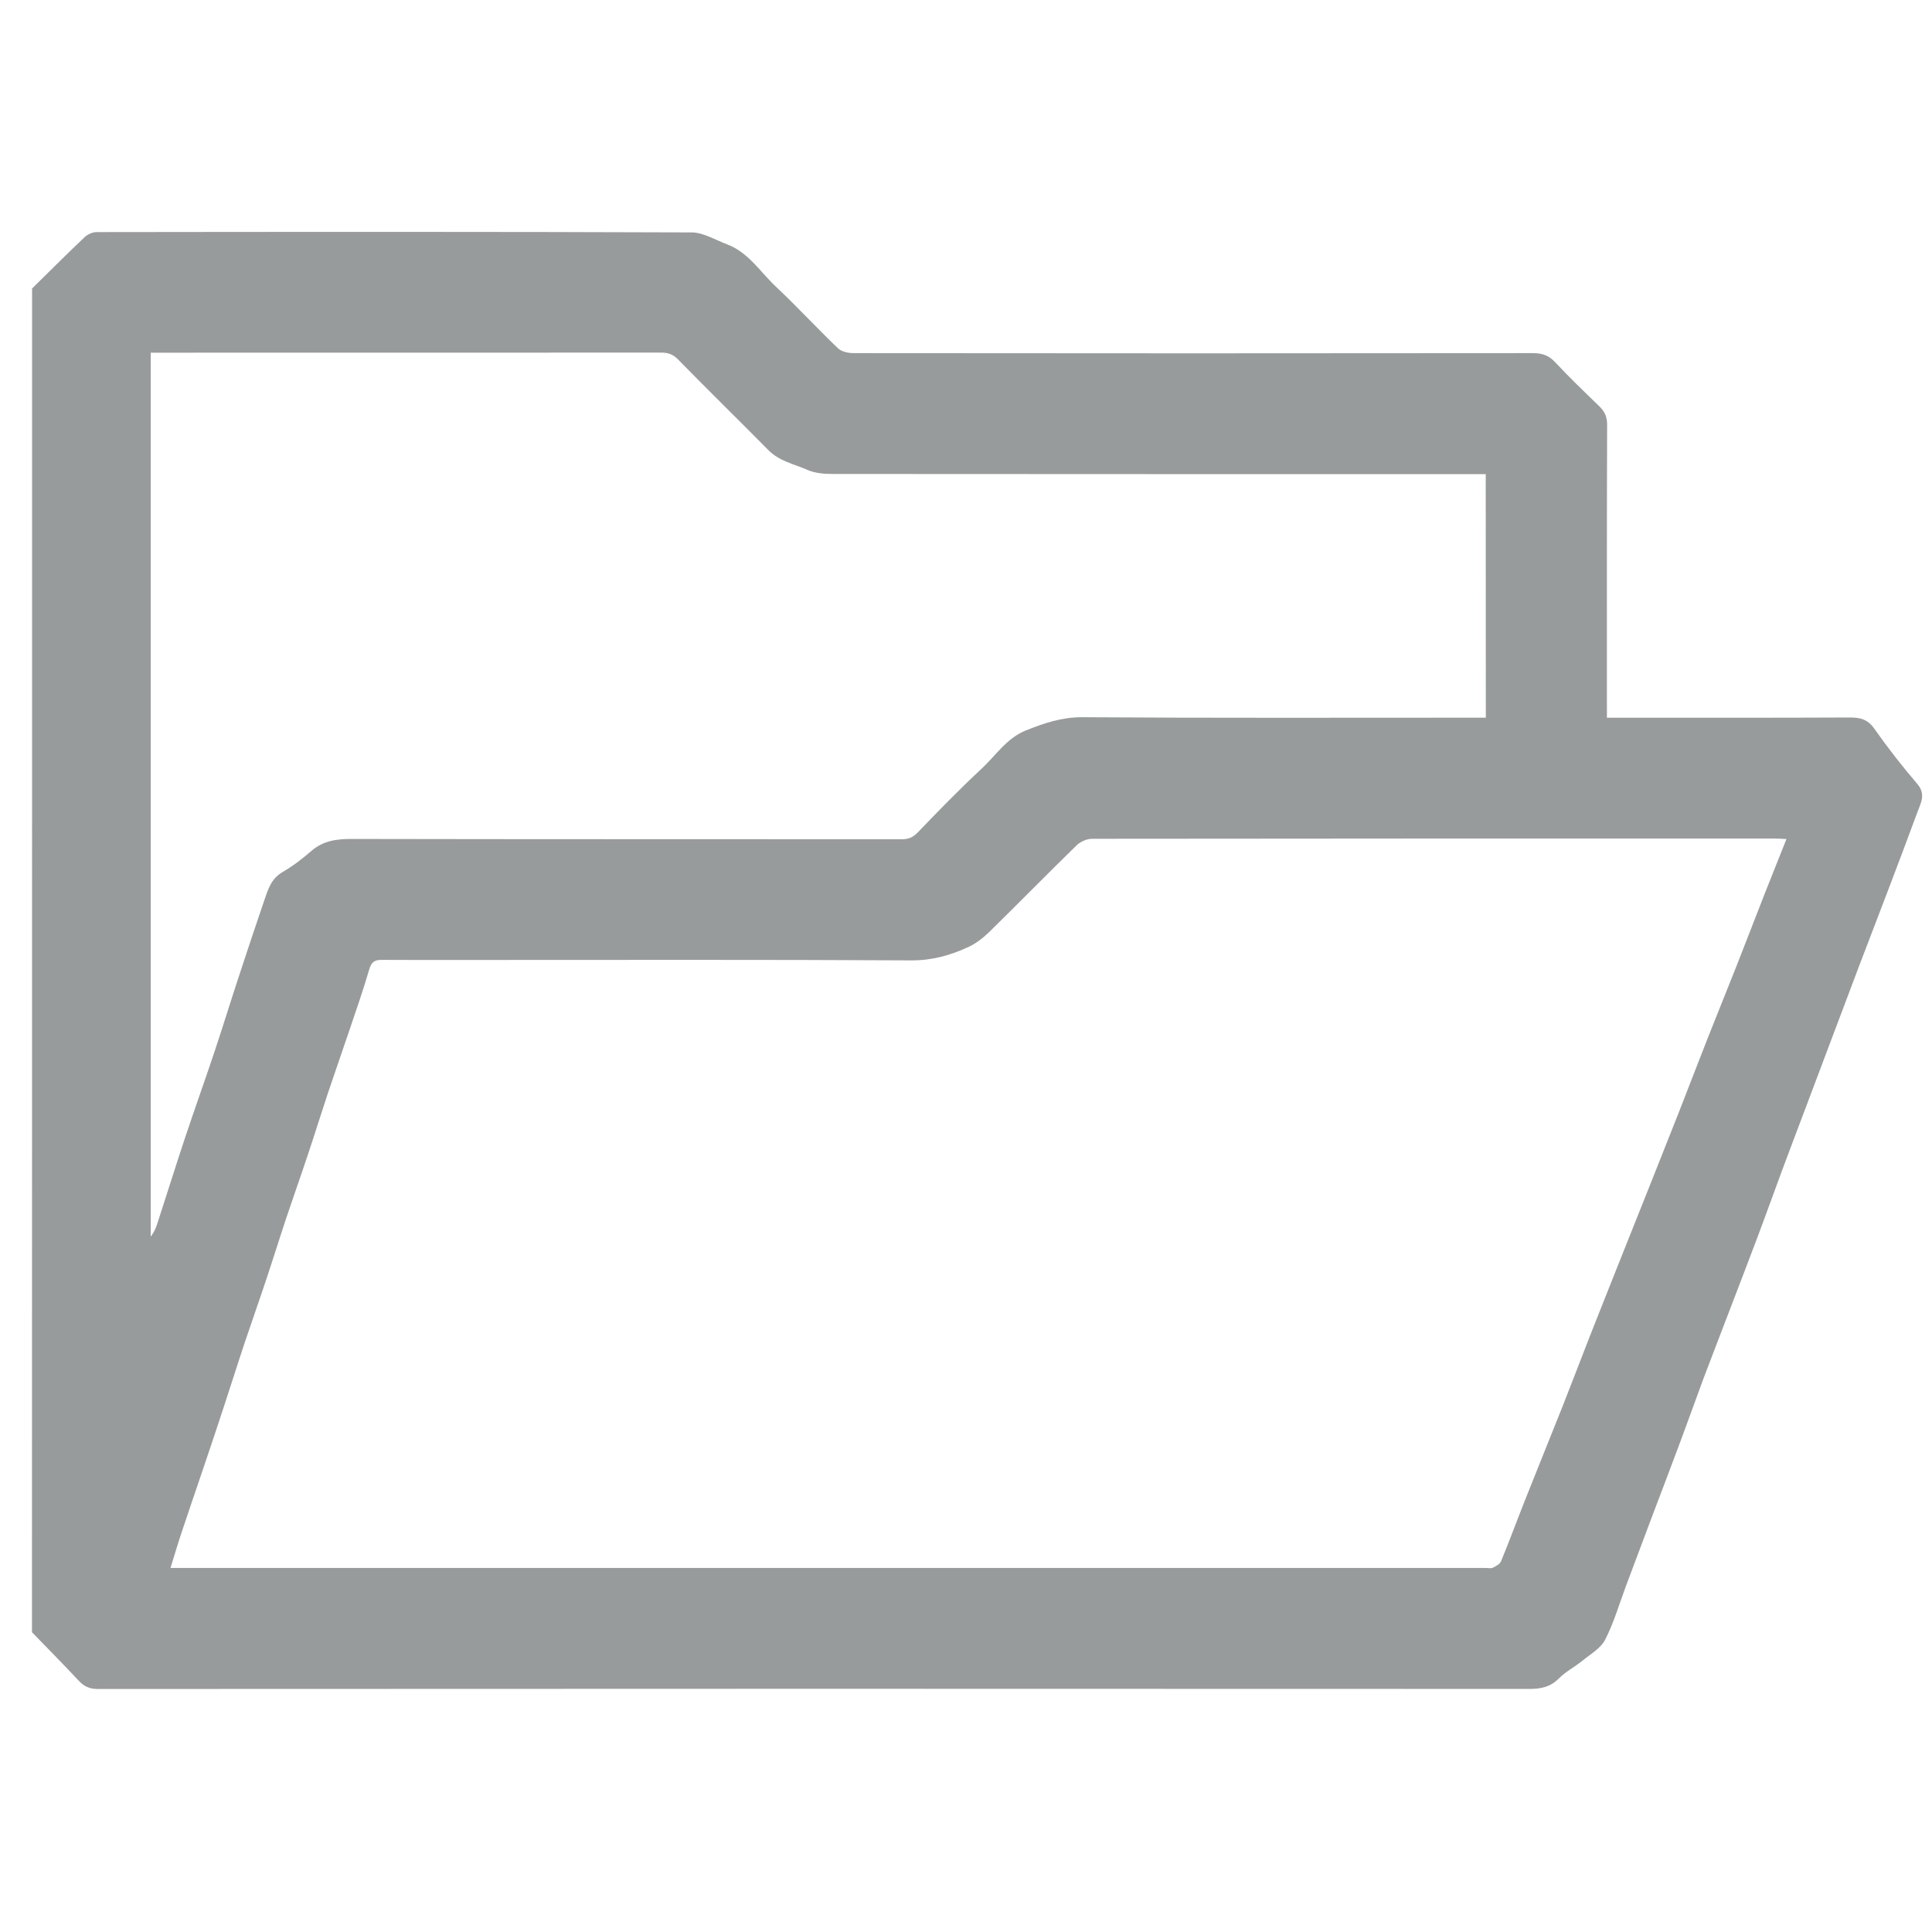
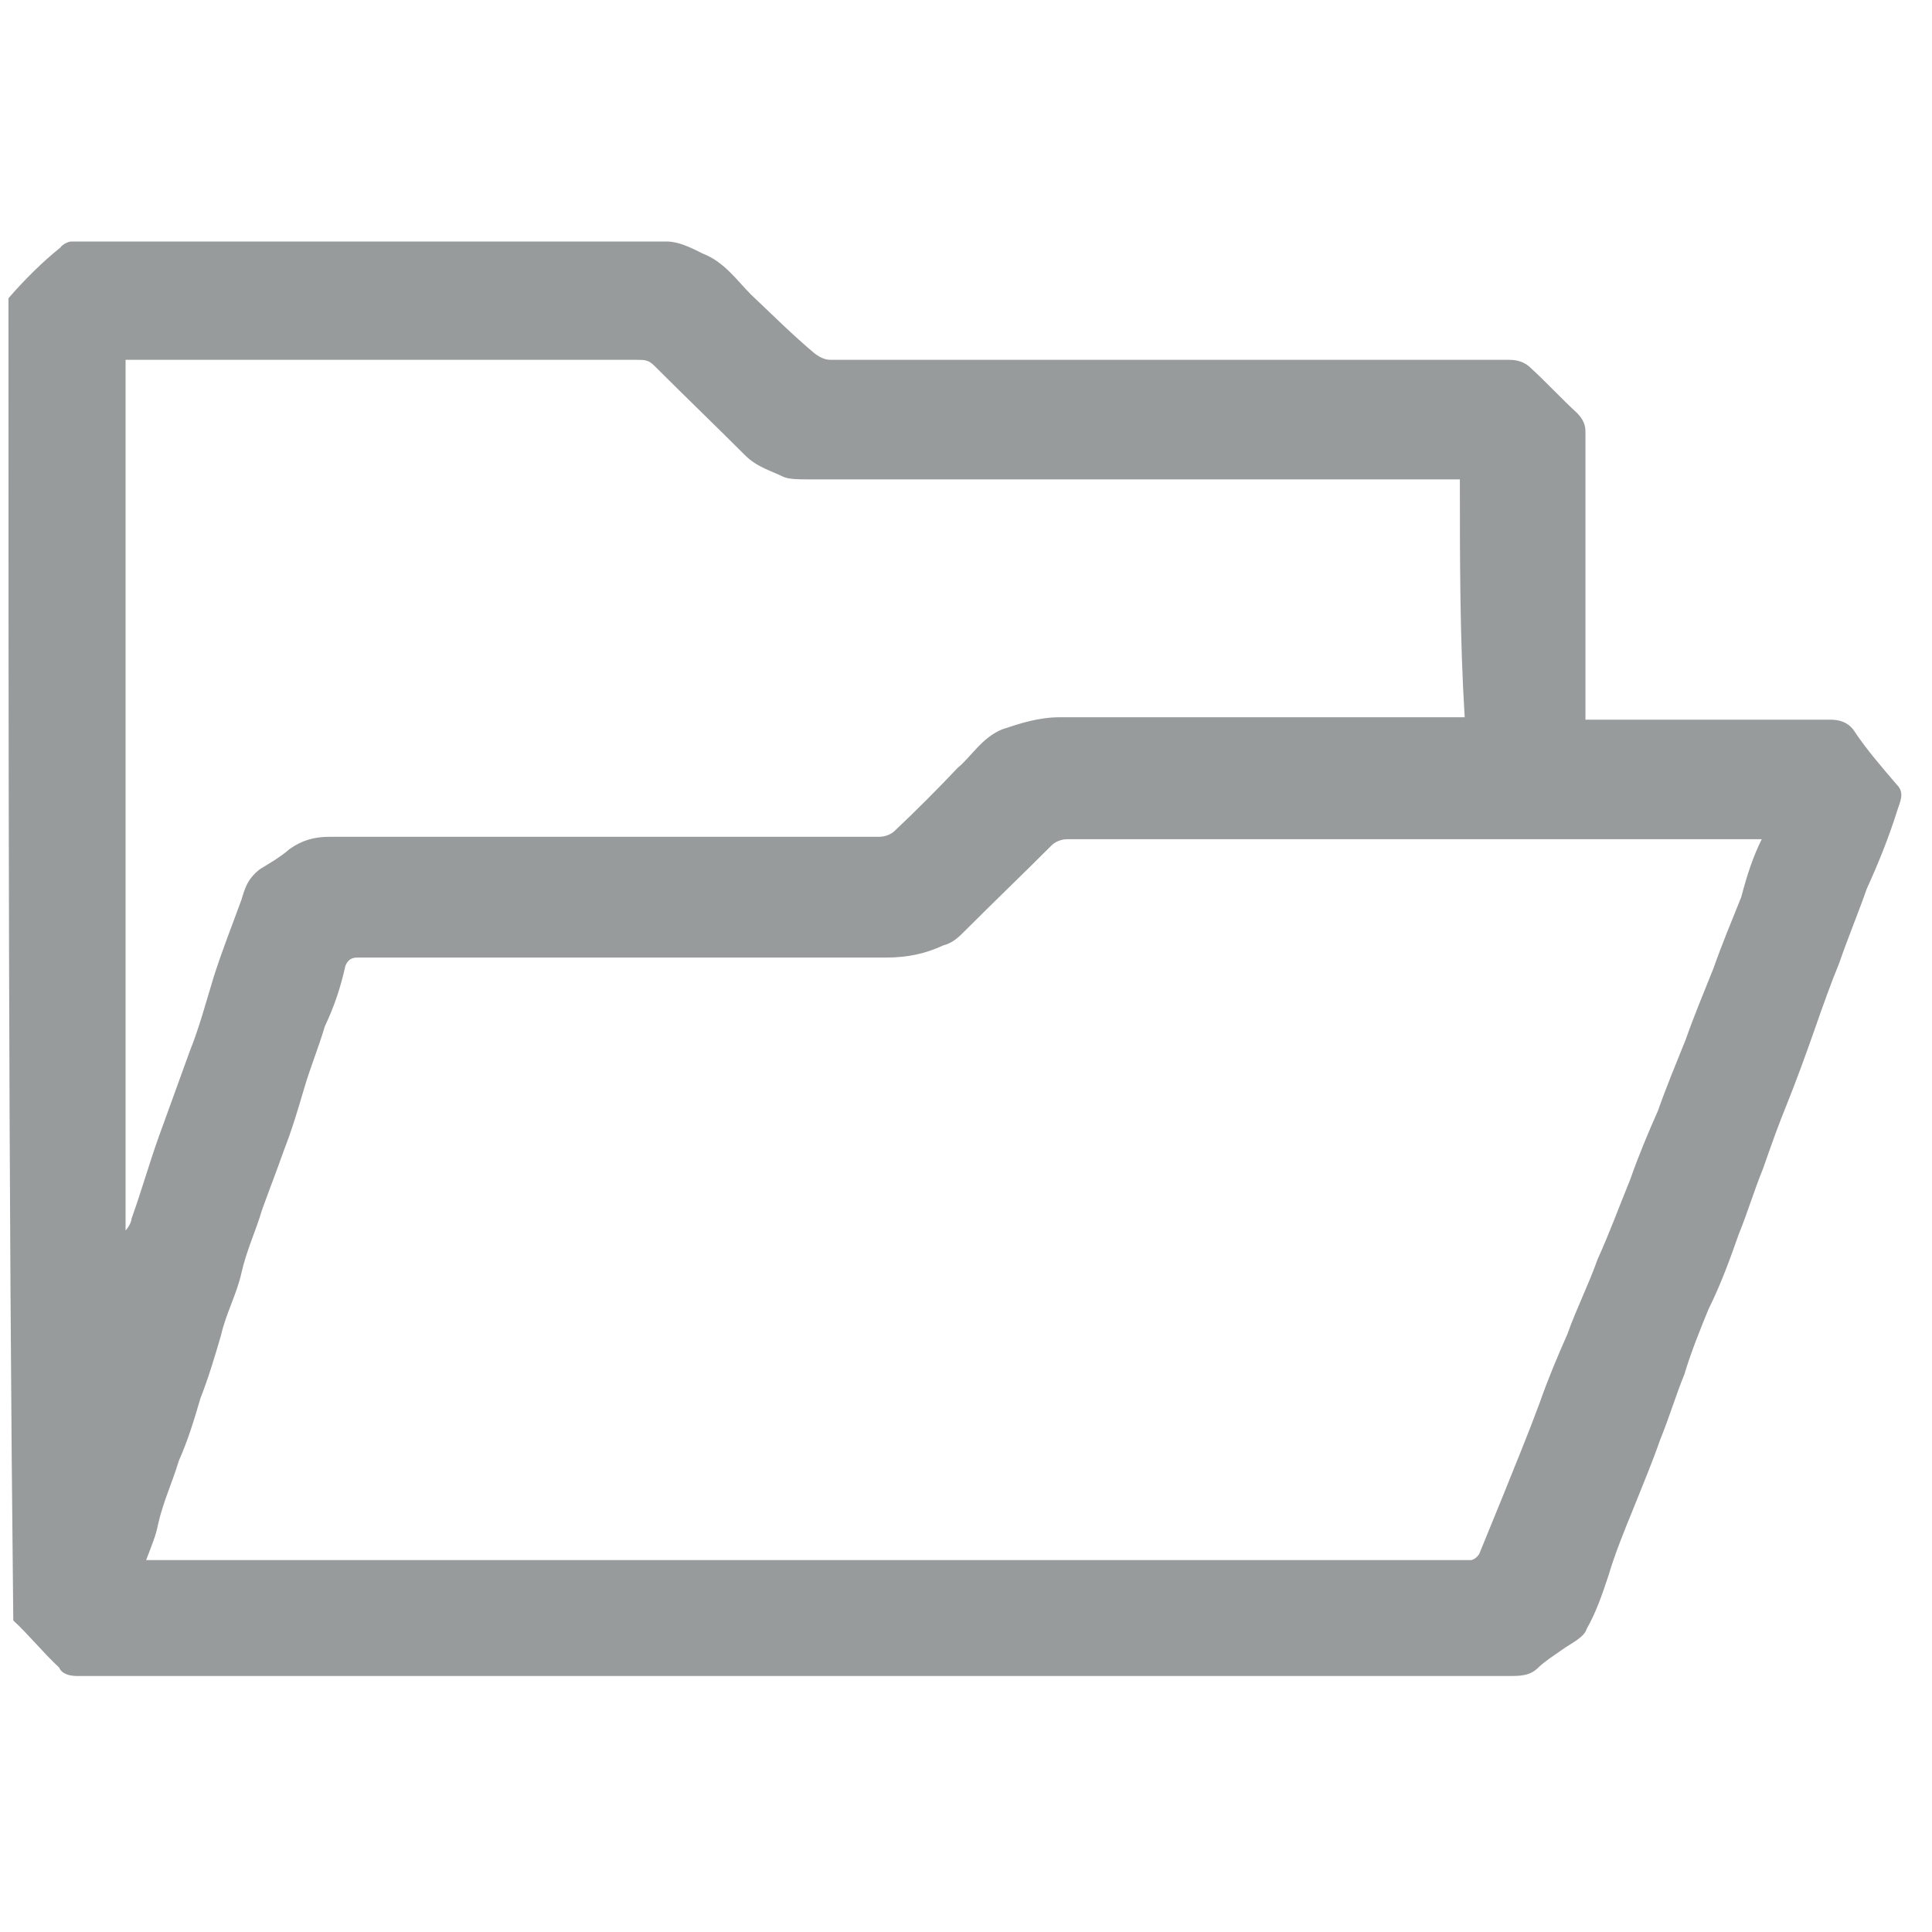
- <svg xmlns="http://www.w3.org/2000/svg" version="1.1" id="Layer_1" x="0px" y="0px" width="64px" height="64px" viewBox="0 0 64 64" enable-background="new 0 0 64 64" xml:space="preserve">
+ <svg xmlns="http://www.w3.org/2000/svg" version="1.1" id="Layer_1" x="0px" y="0px" width="16px" height="16px" viewBox="0 0 16 16" style="enable-background:new 0 0 16 16;" xml:space="preserve">
  <g>
-     <path fill="#989b9b" d="M1.063,9.556C1.64,8.989,2.212,8.416,2.8,7.859c0.1-0.095,0.266-0.171,0.401-0.171   C9.77,7.68,16.338,7.674,22.907,7.699C23.3,7.7,23.695,7.947,24.083,8.093c0.709,0.266,1.098,0.913,1.617,1.401   c0.704,0.66,1.358,1.373,2.056,2.041c0.12,0.115,0.348,0.163,0.527,0.163c7.5,0.008,15,0.009,22.502,0   c0.305,0,0.521,0.075,0.733,0.303c0.468,0.501,0.963,0.976,1.456,1.452c0.184,0.177,0.266,0.36,0.264,0.627   c-0.011,3.09-0.007,6.181-0.007,9.271c0,0.125,0,0.25,0,0.424c0.138,0,0.259,0,0.379,0c2.556,0,5.112,0.005,7.668-0.007   c0.347-0.001,0.593,0.061,0.81,0.369c0.445,0.633,0.924,1.245,1.426,1.833c0.293,0.343,0.113,0.633,0,0.941   c-0.321,0.871-0.648,1.739-0.979,2.606c-0.312,0.821-0.629,1.64-0.941,2.46c-0.272,0.715-0.541,1.433-0.811,2.15   c-0.312,0.829-0.625,1.659-0.938,2.489c-0.273,0.726-0.549,1.449-0.819,2.176c-0.271,0.729-0.53,1.458-0.805,2.186   c-0.315,0.84-0.64,1.678-0.96,2.516c-0.28,0.734-0.565,1.467-0.842,2.201c-0.271,0.729-0.53,1.462-0.803,2.188   c-0.302,0.812-0.611,1.619-0.918,2.429c-0.279,0.744-0.56,1.49-0.839,2.235c-0.222,0.593-0.397,1.208-0.685,1.767   c-0.146,0.287-0.485,0.48-0.752,0.697c-0.252,0.206-0.553,0.359-0.78,0.588c-0.282,0.284-0.595,0.35-0.976,0.349   c-15.81-0.007-31.618-0.007-47.426,0.002c-0.273,0-0.454-0.083-0.633-0.275c-0.507-0.544-1.031-1.071-1.548-1.606   C1.063,39.229,1.063,24.393,1.063,9.556z M59.179,27.794c-0.151-0.007-0.263-0.016-0.373-0.016   c-7.543-0.001-15.086-0.002-22.628,0.008c-0.174,0-0.387,0.094-0.512,0.215c-0.975,0.95-1.926,1.922-2.898,2.874   c-0.2,0.196-0.435,0.378-0.688,0.495c-0.597,0.278-1.208,0.448-1.898,0.444c-4.84-0.027-9.68-0.014-14.52-0.014   c-1.006,0-2.012,0.004-3.017-0.003c-0.234-0.002-0.341,0.069-0.412,0.311c-0.197,0.681-0.433,1.35-0.659,2.022   c-0.232,0.689-0.476,1.377-0.707,2.068c-0.23,0.691-0.446,1.389-0.677,2.08c-0.23,0.691-0.476,1.379-0.706,2.068   c-0.231,0.692-0.447,1.391-0.678,2.081c-0.23,0.691-0.475,1.378-0.706,2.069s-0.448,1.388-0.677,2.081   C7.191,47.291,6.951,48,6.711,48.709c-0.233,0.69-0.471,1.38-0.701,2.072c-0.122,0.366-0.231,0.739-0.362,1.159   c0.209,0,0.354,0,0.498,0c14.352,0,28.704,0,43.056,0c0.084,0,0.18,0.024,0.25-0.008c0.104-0.049,0.234-0.119,0.273-0.215   C50,51.05,50.25,50.37,50.517,49.697c0.405-1.023,0.821-2.042,1.228-3.066c0.307-0.774,0.603-1.557,0.907-2.333   c0.324-0.826,0.655-1.65,0.983-2.477c0.357-0.899,0.719-1.799,1.076-2.698c0.31-0.776,0.619-1.556,0.925-2.333   c0.315-0.807,0.625-1.614,0.942-2.42c0.312-0.788,0.631-1.572,0.942-2.359c0.317-0.806,0.628-1.615,0.944-2.422   C58.697,29.004,58.931,28.419,59.179,27.794z M49.217,15.706c-0.17,0-0.305,0-0.439,0c-7.062,0-14.123,0.001-21.184-0.005   c-0.282,0-0.589-0.022-0.841-0.133c-0.44-0.194-0.933-0.286-1.294-0.652c-0.993-1.005-2.004-1.992-2.992-3.003   c-0.171-0.175-0.333-0.233-0.563-0.233c-5.531,0.004-11.063,0.003-16.595,0.003c-0.111,0-0.222,0-0.317,0c0,9.79,0,19.537,0,29.285   c0.104-0.139,0.168-0.277,0.215-0.422c0.308-0.947,0.605-1.898,0.919-2.844c0.315-0.945,0.652-1.883,0.968-2.827   c0.273-0.817,0.527-1.644,0.796-2.463c0.281-0.858,0.566-1.715,0.859-2.57c0.125-0.365,0.229-0.735,0.614-0.956   c0.341-0.197,0.658-0.444,0.957-0.702c0.397-0.342,0.845-0.394,1.348-0.393c6.065,0.012,12.131,0.007,18.197,0.011   c0.22,0,0.373-0.056,0.534-0.224c0.693-0.721,1.392-1.44,2.125-2.121c0.469-0.436,0.823-1.006,1.459-1.26   c0.602-0.24,1.186-0.441,1.864-0.438c4.325,0.029,8.653,0.015,12.979,0.015c0.131,0,0.262,0,0.394,0   C49.217,21.064,49.217,18.406,49.217,15.706z" />
+     <path style="fill:#989b9b;" d="M0.07,2.47c0.13-0.15,0.28-0.3,0.43-0.42C0.52,2.02,0.57,2,0.59,2c1.65,0,3.28,0,4.93,0   c0.1,0,0.2,0.05,0.3,0.1c0.18,0.07,0.28,0.22,0.4,0.34c0.18,0.17,0.35,0.34,0.53,0.49c0.03,0.02,0.07,0.05,0.13,0.05   c1.87,0,3.75,0,5.62,0c0.07,0,0.13,0.02,0.18,0.07c0.13,0.12,0.25,0.25,0.38,0.37c0.05,0.05,0.07,0.1,0.07,0.15   c0,0.76,0,1.53,0,2.29c0,0.02,0,0.07,0,0.1c0.02,0,0.07,0,0.1,0c0.65,0,1.27,0,1.93,0c0.07,0,0.15,0.02,0.2,0.1   c0.1,0.15,0.23,0.3,0.35,0.44c0.07,0.07,0.02,0.15,0,0.22c-0.07,0.22-0.15,0.42-0.25,0.64c-0.07,0.2-0.15,0.39-0.23,0.62   c-0.07,0.17-0.13,0.34-0.2,0.54c-0.07,0.2-0.15,0.42-0.23,0.62c-0.07,0.17-0.13,0.34-0.2,0.54c-0.07,0.17-0.13,0.37-0.2,0.54   c-0.07,0.2-0.15,0.42-0.25,0.62c-0.07,0.17-0.15,0.37-0.2,0.54c-0.07,0.17-0.13,0.37-0.2,0.54c-0.07,0.2-0.15,0.39-0.23,0.59   c-0.07,0.17-0.15,0.37-0.2,0.54c-0.05,0.15-0.1,0.3-0.18,0.44c-0.02,0.07-0.13,0.12-0.2,0.17s-0.15,0.1-0.2,0.15   c-0.07,0.07-0.15,0.07-0.25,0.07c-3.95,0-7.9,0-11.85,0c-0.07,0-0.13-0.02-0.15-0.07c-0.13-0.12-0.25-0.27-0.38-0.39   C0.07,9.75,0.07,6.11,0.07,2.47z M14.59,6.95c-0.05,0-0.07,0-0.1,0c-1.88,0-3.78,0-5.65,0c-0.05,0-0.1,0.02-0.13,0.05   C8.47,7.24,8.24,7.46,7.99,7.71c-0.05,0.05-0.1,0.1-0.18,0.12c-0.15,0.07-0.3,0.1-0.47,0.1c-1.2,0-2.42,0-3.63,0   c-0.25,0-0.5,0-0.75,0c-0.05,0-0.08,0.02-0.1,0.07C2.82,8.18,2.77,8.33,2.69,8.5C2.64,8.67,2.57,8.84,2.52,9.01   c-0.05,0.17-0.1,0.34-0.17,0.52C2.29,9.7,2.22,9.88,2.17,10.02c-0.05,0.17-0.13,0.34-0.17,0.52s-0.13,0.34-0.17,0.52   c-0.05,0.17-0.1,0.34-0.17,0.52c-0.05,0.17-0.1,0.34-0.18,0.52c-0.05,0.17-0.13,0.34-0.17,0.52c-0.02,0.1-0.05,0.17-0.1,0.3   c0.05,0,0.1,0,0.13,0c3.6,0,7.17,0,10.77,0c0.02,0,0.05,0,0.07,0s0.05-0.02,0.07-0.05c0.07-0.17,0.13-0.32,0.2-0.49   c0.1-0.25,0.2-0.49,0.3-0.76c0.07-0.2,0.15-0.39,0.23-0.57c0.07-0.2,0.18-0.42,0.25-0.62c0.1-0.22,0.18-0.44,0.27-0.66   c0.07-0.2,0.15-0.39,0.23-0.57c0.07-0.2,0.15-0.39,0.23-0.59c0.07-0.2,0.15-0.39,0.23-0.59c0.07-0.2,0.15-0.39,0.23-0.59   C14.47,7.24,14.52,7.09,14.59,6.95z M12.09,3.97c-0.05,0-0.07,0-0.1,0c-1.77,0-3.53,0-5.3,0c-0.07,0-0.15,0-0.2-0.02   C6.39,3.9,6.27,3.87,6.17,3.77c-0.25-0.25-0.5-0.49-0.75-0.74C5.37,2.98,5.34,2.98,5.27,2.98c-1.38,0-2.78,0-4.15,0   c-0.02,0-0.05,0-0.08,0c0,2.41,0,4.8,0,7.21c0.02-0.02,0.05-0.07,0.05-0.1c0.08-0.22,0.15-0.47,0.23-0.69s0.17-0.47,0.25-0.69   c0.08-0.2,0.13-0.39,0.2-0.62c0.07-0.22,0.15-0.42,0.23-0.64c0.03-0.1,0.05-0.17,0.15-0.25c0.08-0.05,0.17-0.1,0.25-0.17   c0.1-0.07,0.2-0.1,0.33-0.1c1.53,0,3.03,0,4.55,0c0.05,0,0.1-0.02,0.13-0.05c0.18-0.17,0.35-0.34,0.52-0.52   c0.12-0.1,0.2-0.25,0.37-0.32c0.15-0.05,0.3-0.1,0.48-0.1c1.07,0,2.18,0,3.25,0c0.02,0,0.07,0,0.1,0   C12.09,5.3,12.09,4.63,12.09,3.97z" />
  </g>
</svg>
